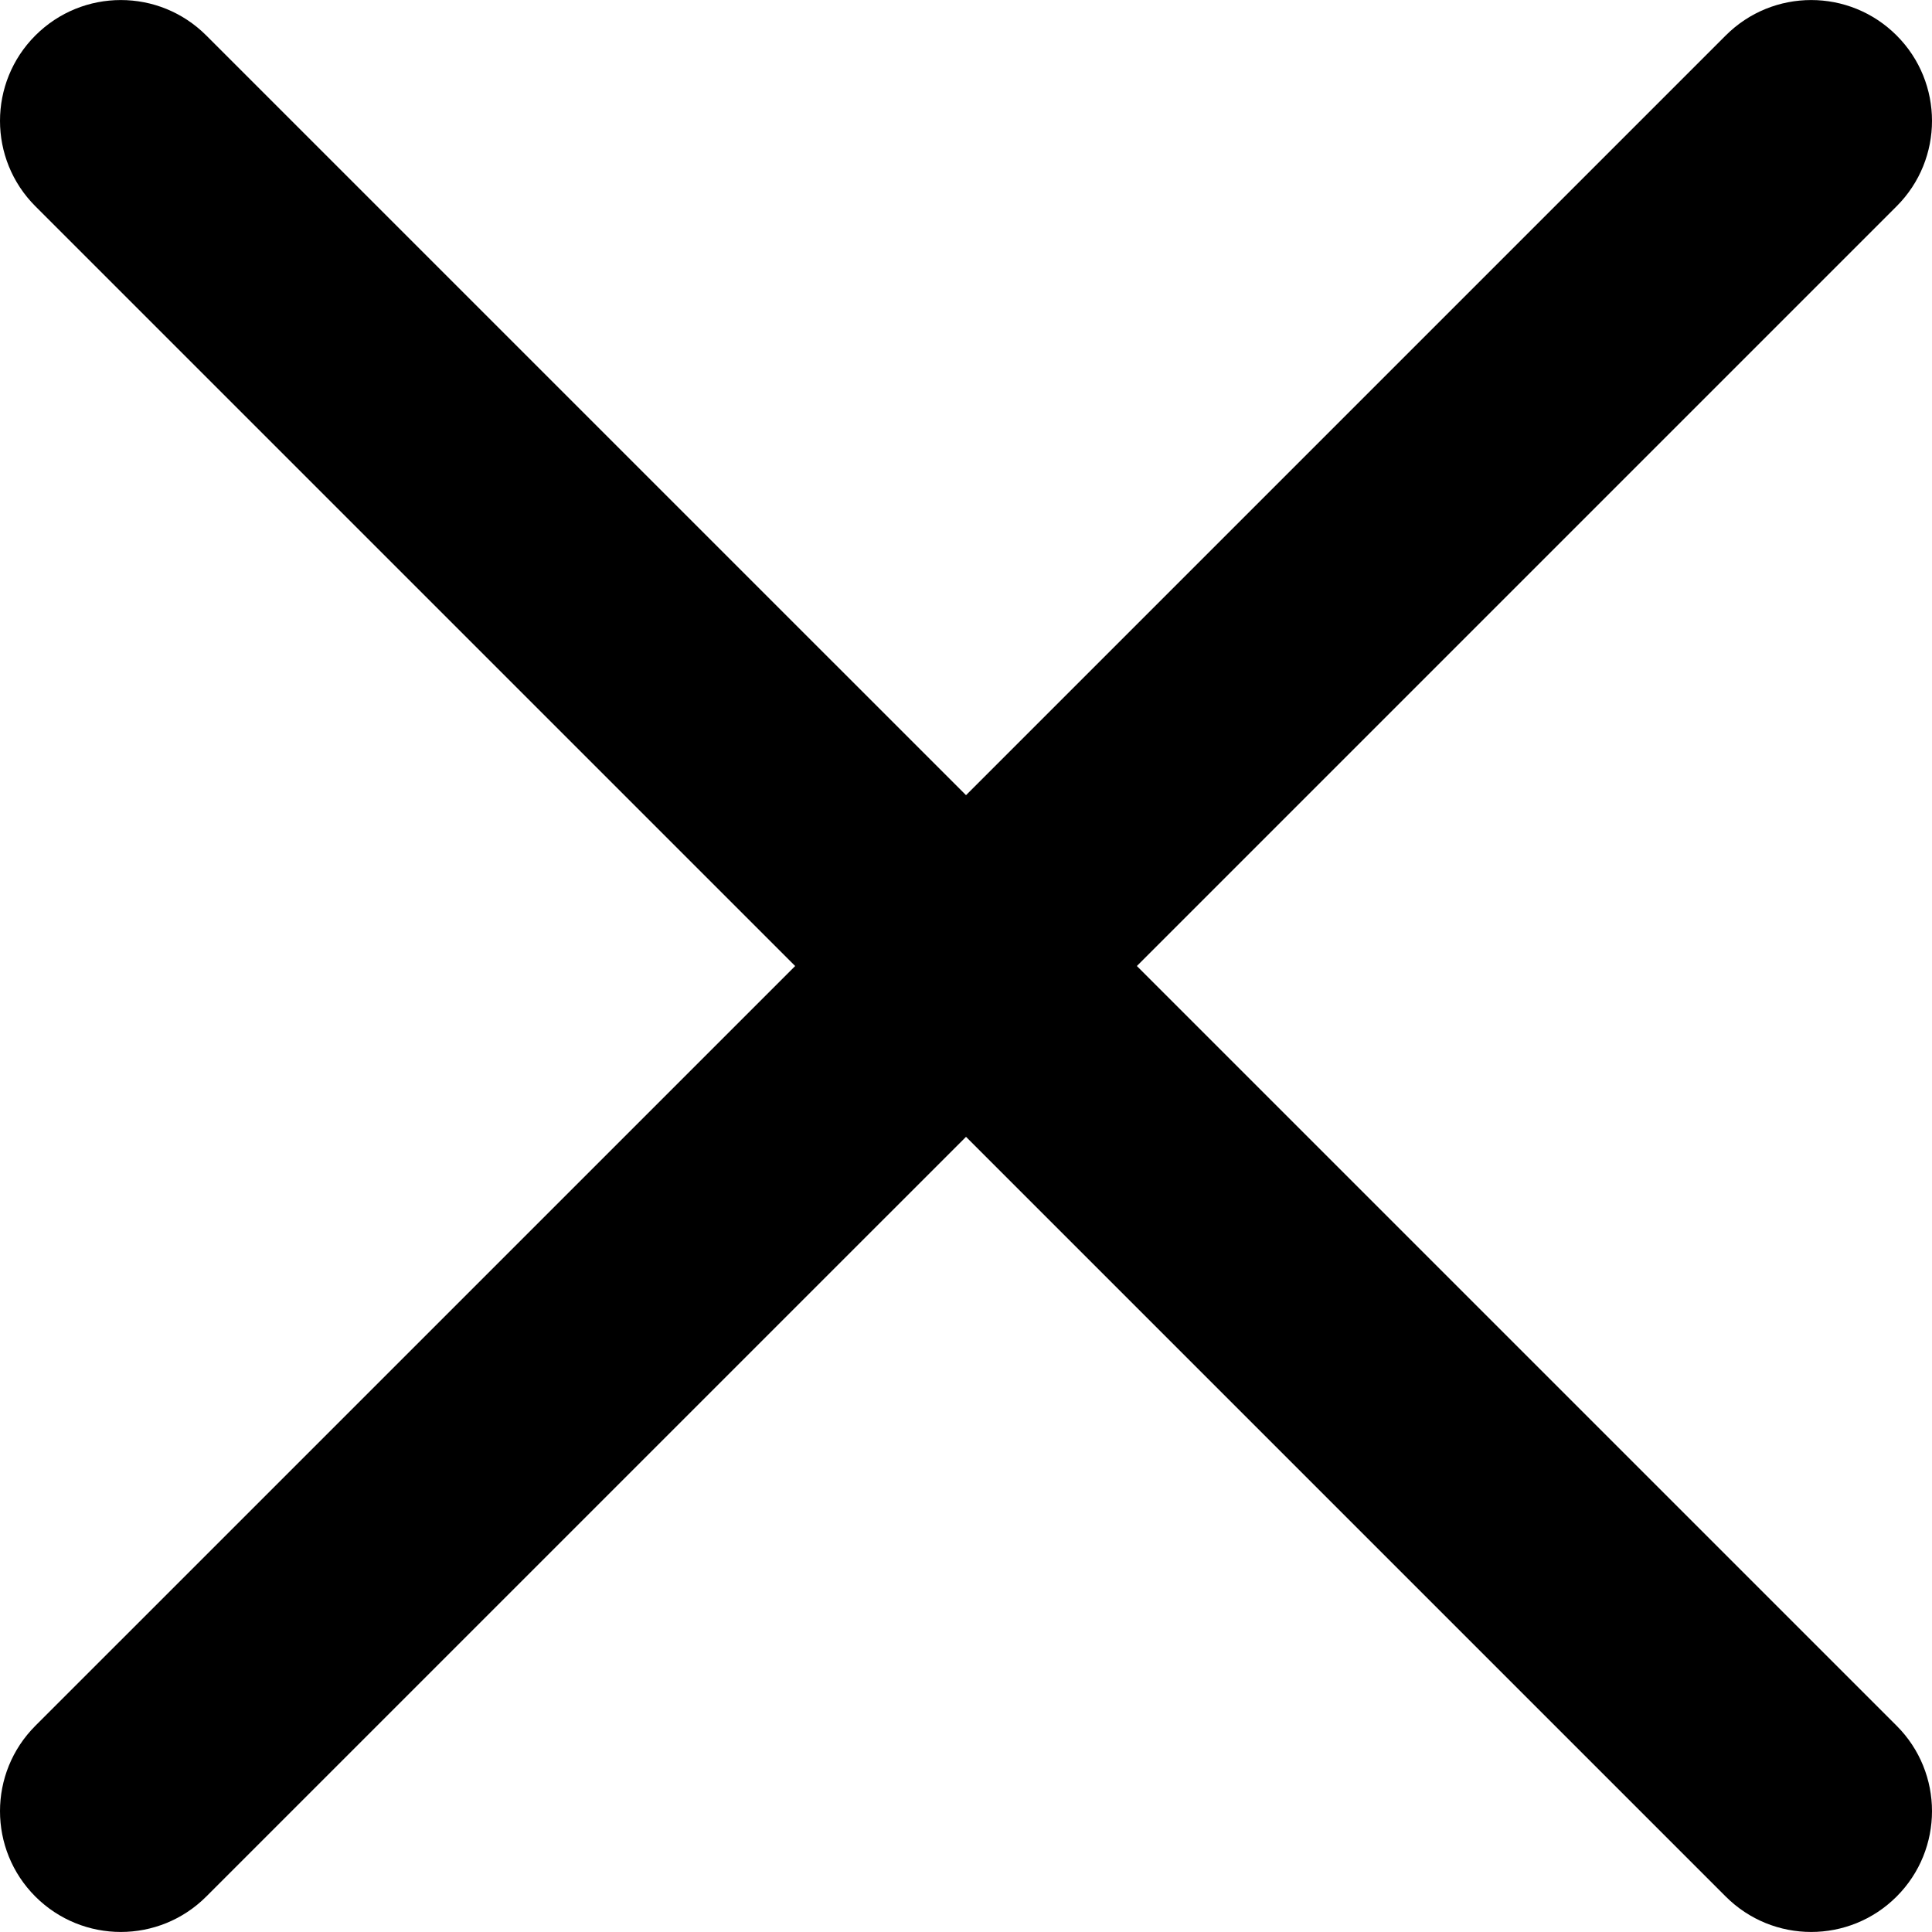
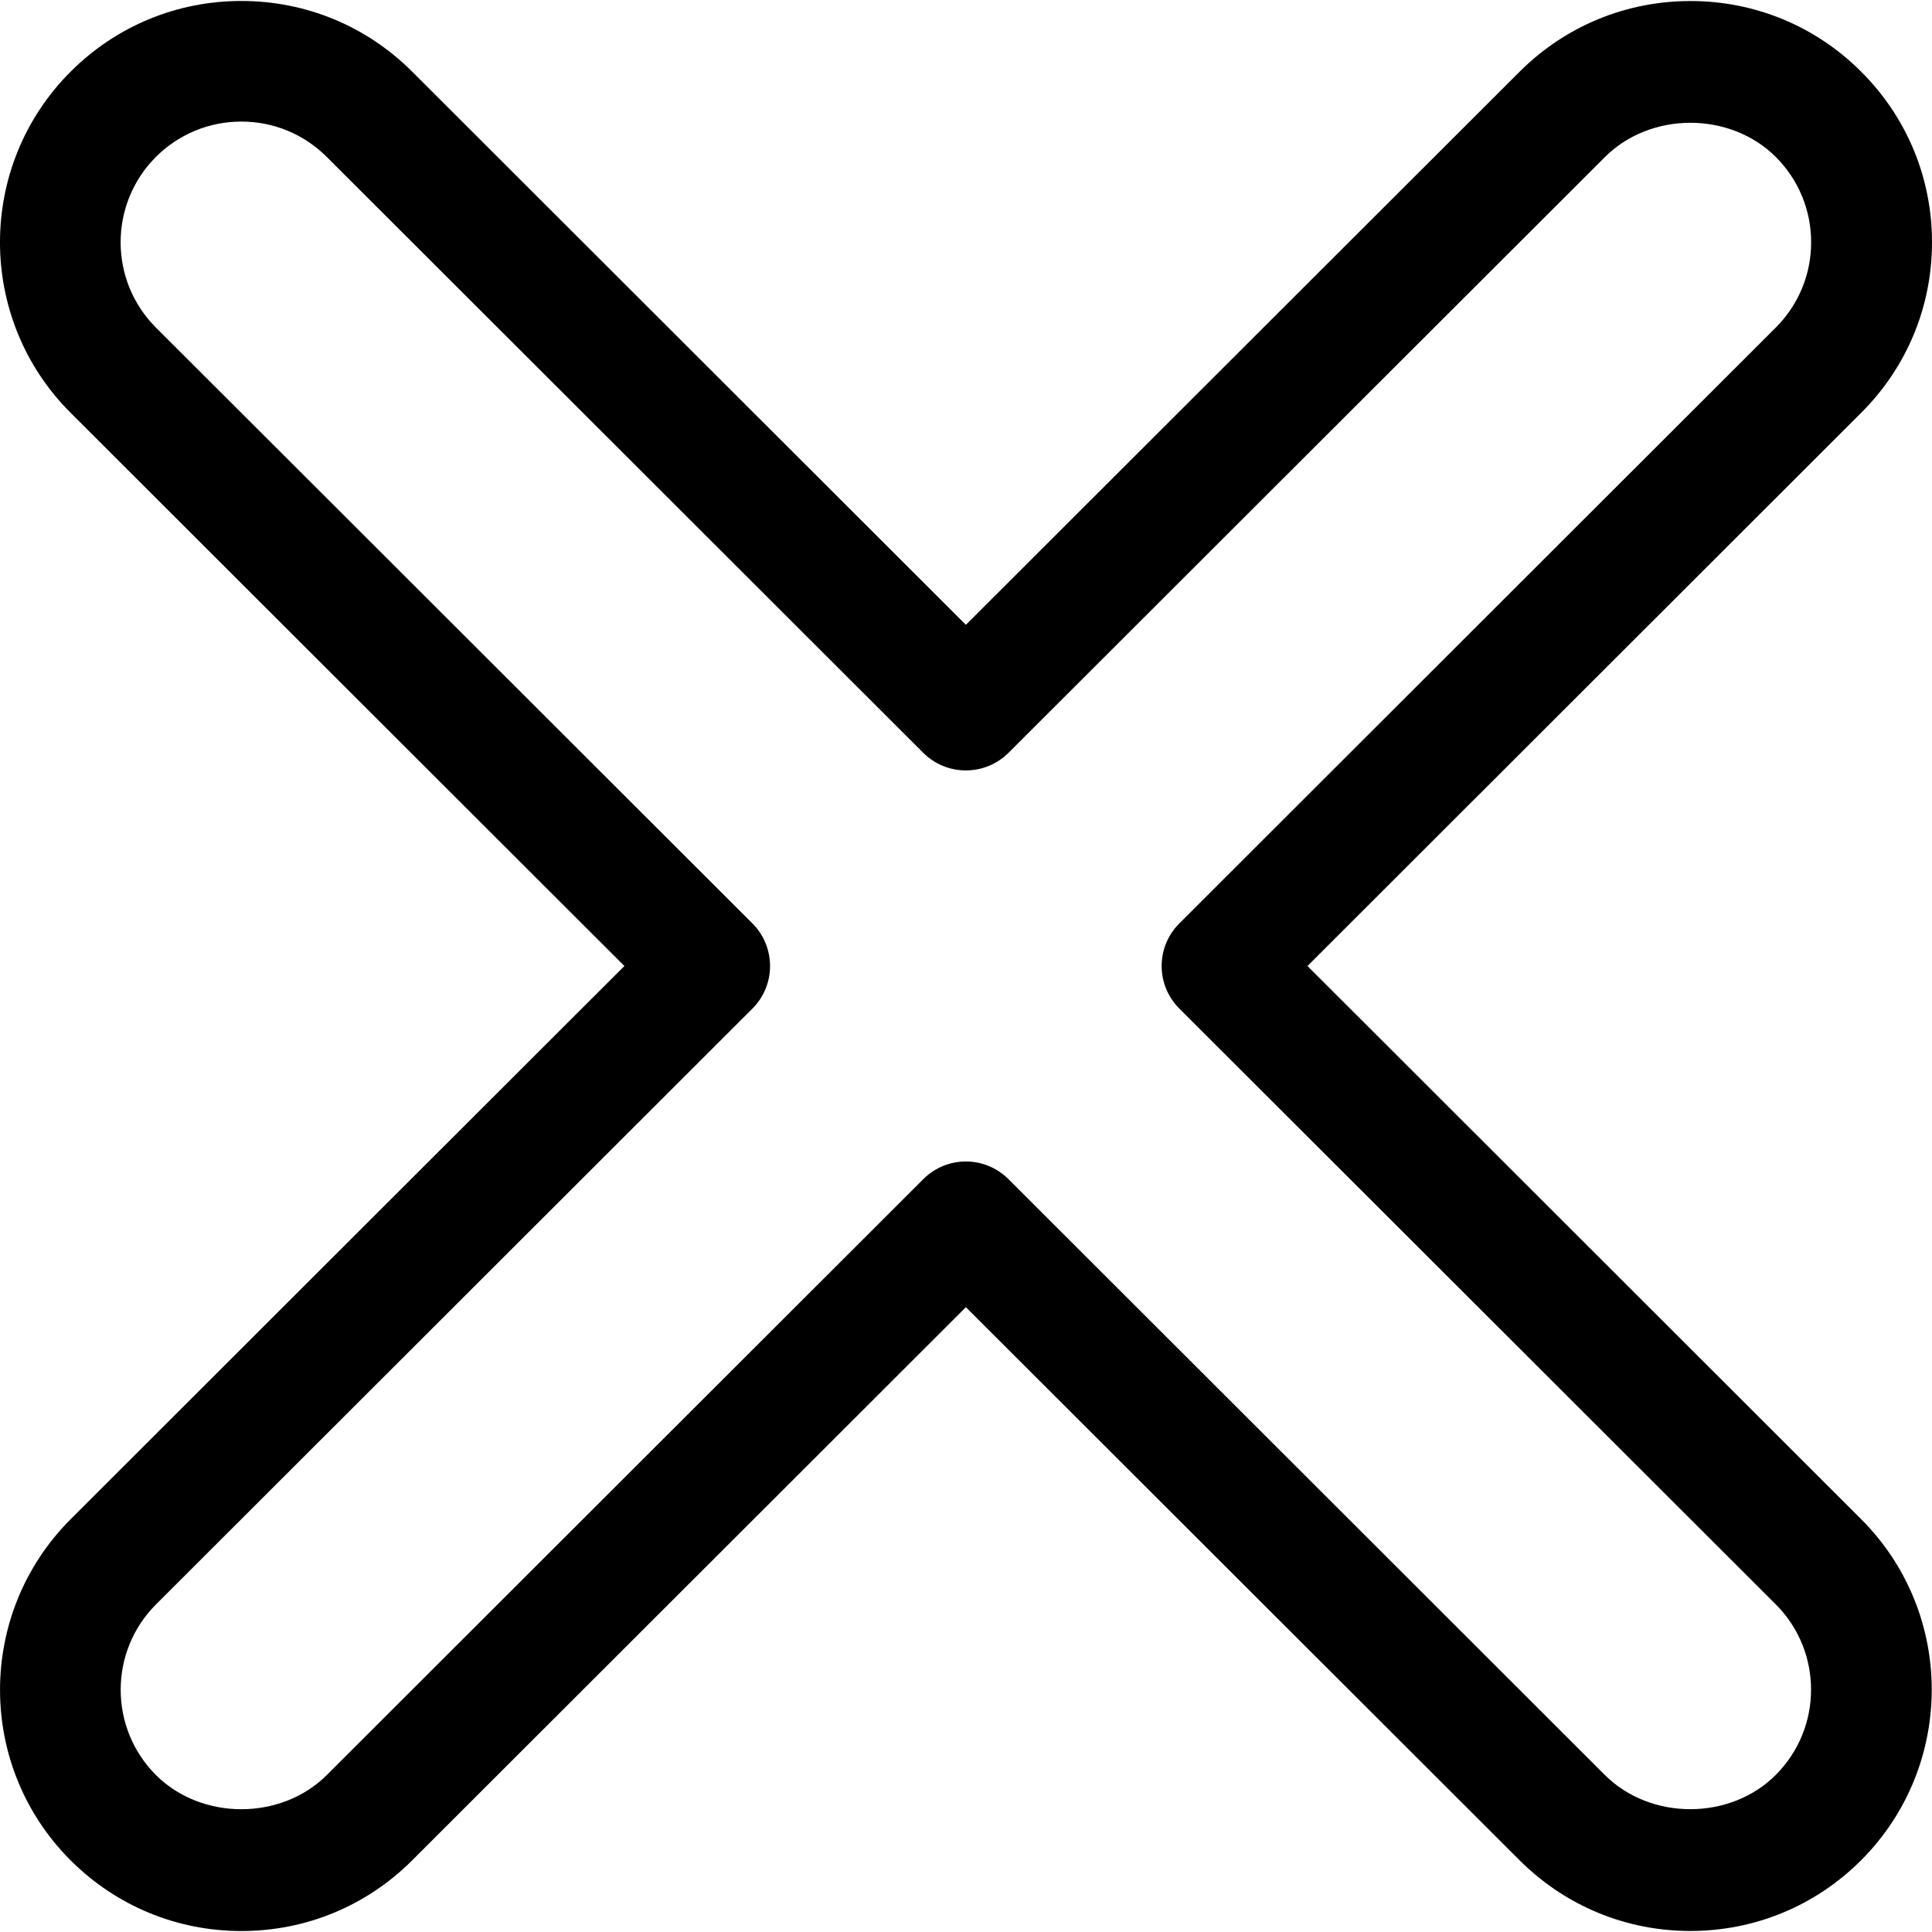
- <svg xmlns="http://www.w3.org/2000/svg" version="1.1" id="Capa_1" x="0px" y="0px" viewBox="0 0 47.971 47.971" style="enable-background:new 0 0 47.971 47.971;" xml:space="preserve">
+ <svg xmlns="http://www.w3.org/2000/svg" version="1.1" id="Capa_1" x="0px" y="0px" width="32.034px" height="32.033px" viewBox="0 0 32.034 32.033" style="enable-background:new 0 0 32.034 32.033;" xml:space="preserve">
  <g>
-     <path d="M28.228,23.986L47.092,5.122c1.172-1.171,1.172-3.071,0-4.242c-1.172-1.172-3.07-1.172-4.242,0L23.986,19.744L5.121,0.88   c-1.172-1.172-3.07-1.172-4.242,0c-1.172,1.171-1.172,3.071,0,4.242l18.865,18.864L0.879,42.85c-1.172,1.171-1.172,3.071,0,4.242   C1.465,47.677,2.233,47.97,3,47.97s1.535-0.293,2.121-0.879l18.865-18.864L42.85,47.091c0.586,0.586,1.354,0.879,2.121,0.879   s1.535-0.293,2.121-0.879c1.172-1.171,1.172-3.071,0-4.242L28.228,23.986z" />
+     <g id="Close">
+       <g>
+         <path d="M21.679,16.017l9.18-9.172c0.758-0.755,1.175-1.76,1.175-2.828s-0.417-2.073-1.175-2.829     c-0.754-0.755-1.762-1.171-2.83-1.171c-1.069,0-2.075,0.416-2.832,1.171l-9.182,9.172L6.834,1.188     C6.078,0.432,5.072,0.016,4.001,0.016c-1.068,0-2.074,0.416-2.83,1.172c-1.561,1.56-1.562,4.097,0,5.657l9.182,9.172     l-9.181,9.172c-1.562,1.562-1.562,4.099,0,5.658c0.756,0.755,1.762,1.171,2.831,1.171s2.075-0.416,2.831-1.172l9.181-9.172     l9.181,9.171c0.757,0.755,1.762,1.172,2.83,1.172c1.07,0,2.076-0.416,2.832-1.172c1.562-1.562,1.562-4.099,0-5.657L21.679,16.017     z M29.442,29.431c-0.756,0.755-2.074,0.756-2.832,0l-9.887-9.878c-0.392-0.393-1.025-0.393-1.416,0l-9.889,9.879     c-0.757,0.755-2.075,0.755-2.832,0c-0.78-0.78-0.78-2.049,0-2.829l9.889-9.879c0.188-0.188,0.293-0.44,0.293-0.707     c0-0.265-0.105-0.52-0.293-0.707l-9.89-9.879c-0.78-0.78-0.78-2.049,0-2.829c0.379-0.378,0.882-0.586,1.416-0.586     c0.536,0,1.038,0.208,1.417,0.586l9.889,9.879c0.391,0.391,1.024,0.391,1.416,0l9.889-9.878c0.757-0.756,2.074-0.756,2.832-0.001     c0.377,0.378,0.586,0.881,0.586,1.415s-0.209,1.036-0.586,1.414l-9.889,9.879c-0.392,0.391-0.392,1.022,0,1.414l9.889,9.878     C30.224,27.382,30.224,28.65,29.442,29.431z" />
+       </g>
+     </g>
  </g>
  <g>
</g>
  <g>
</g>
  <g>
</g>
  <g>
</g>
  <g>
</g>
  <g>
</g>
  <g>
</g>
  <g>
</g>
  <g>
</g>
  <g>
</g>
  <g>
</g>
  <g>
</g>
  <g>
</g>
  <g>
</g>
  <g>
</g>
</svg>
